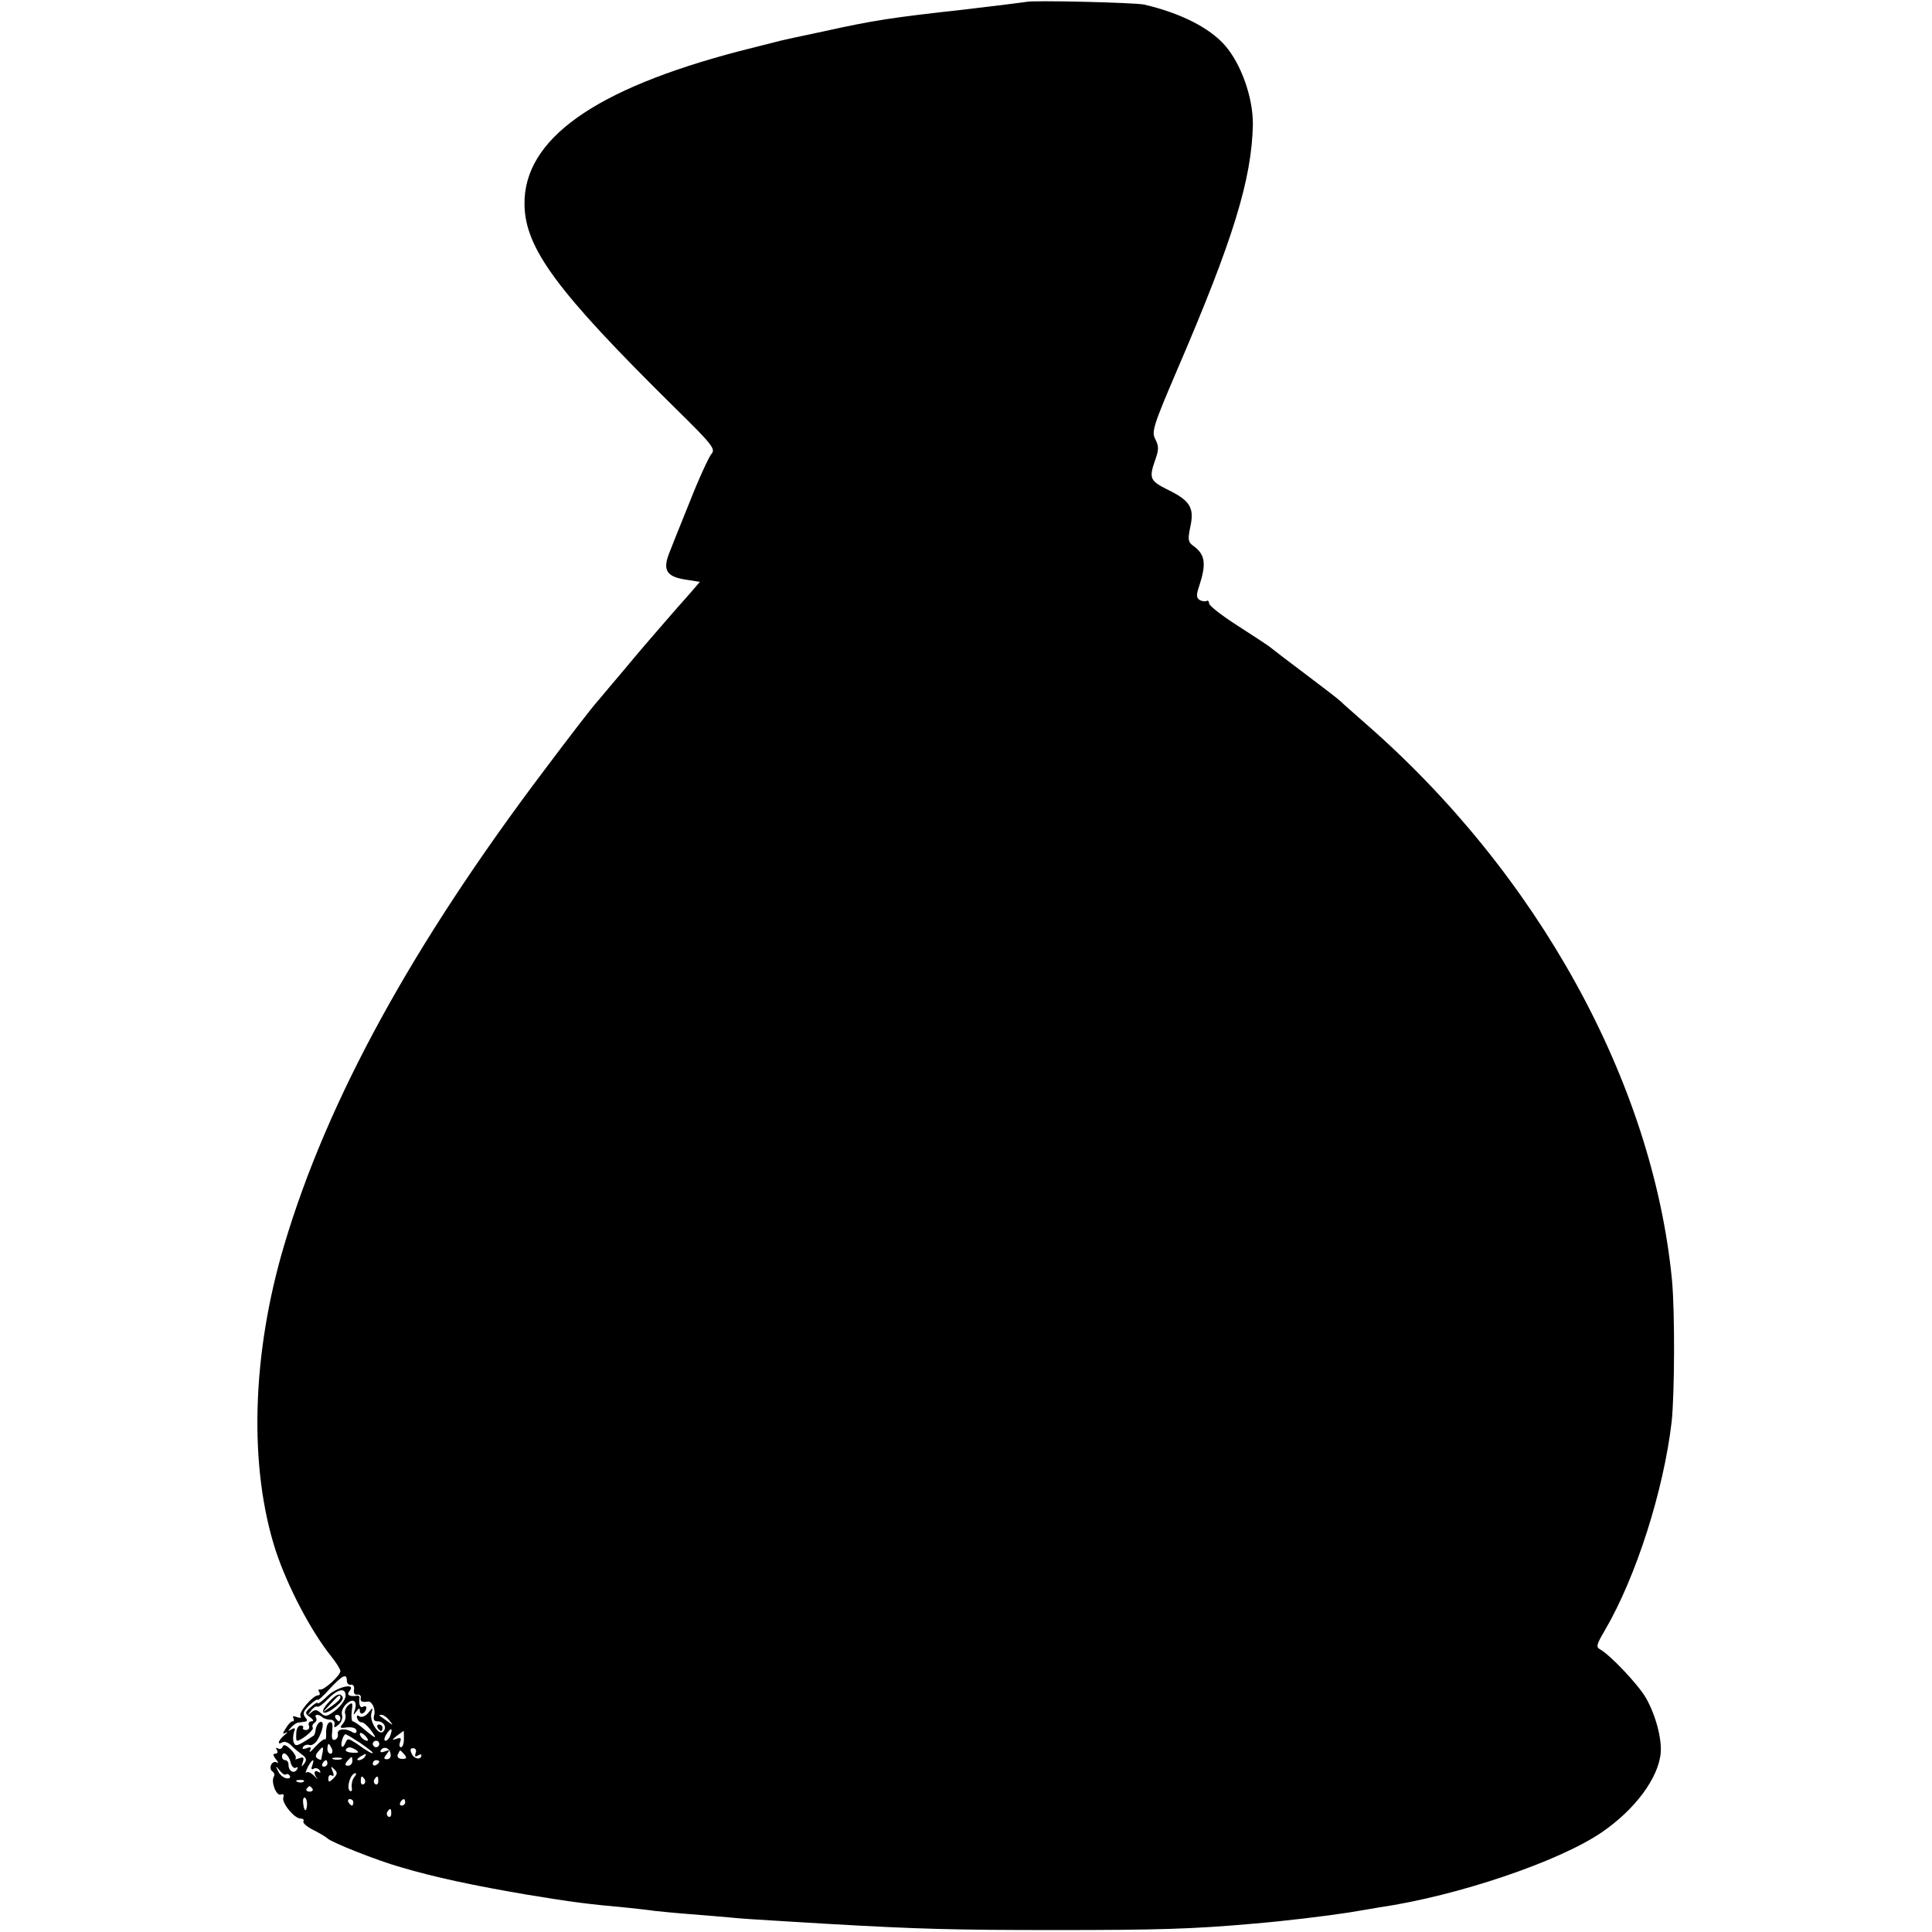
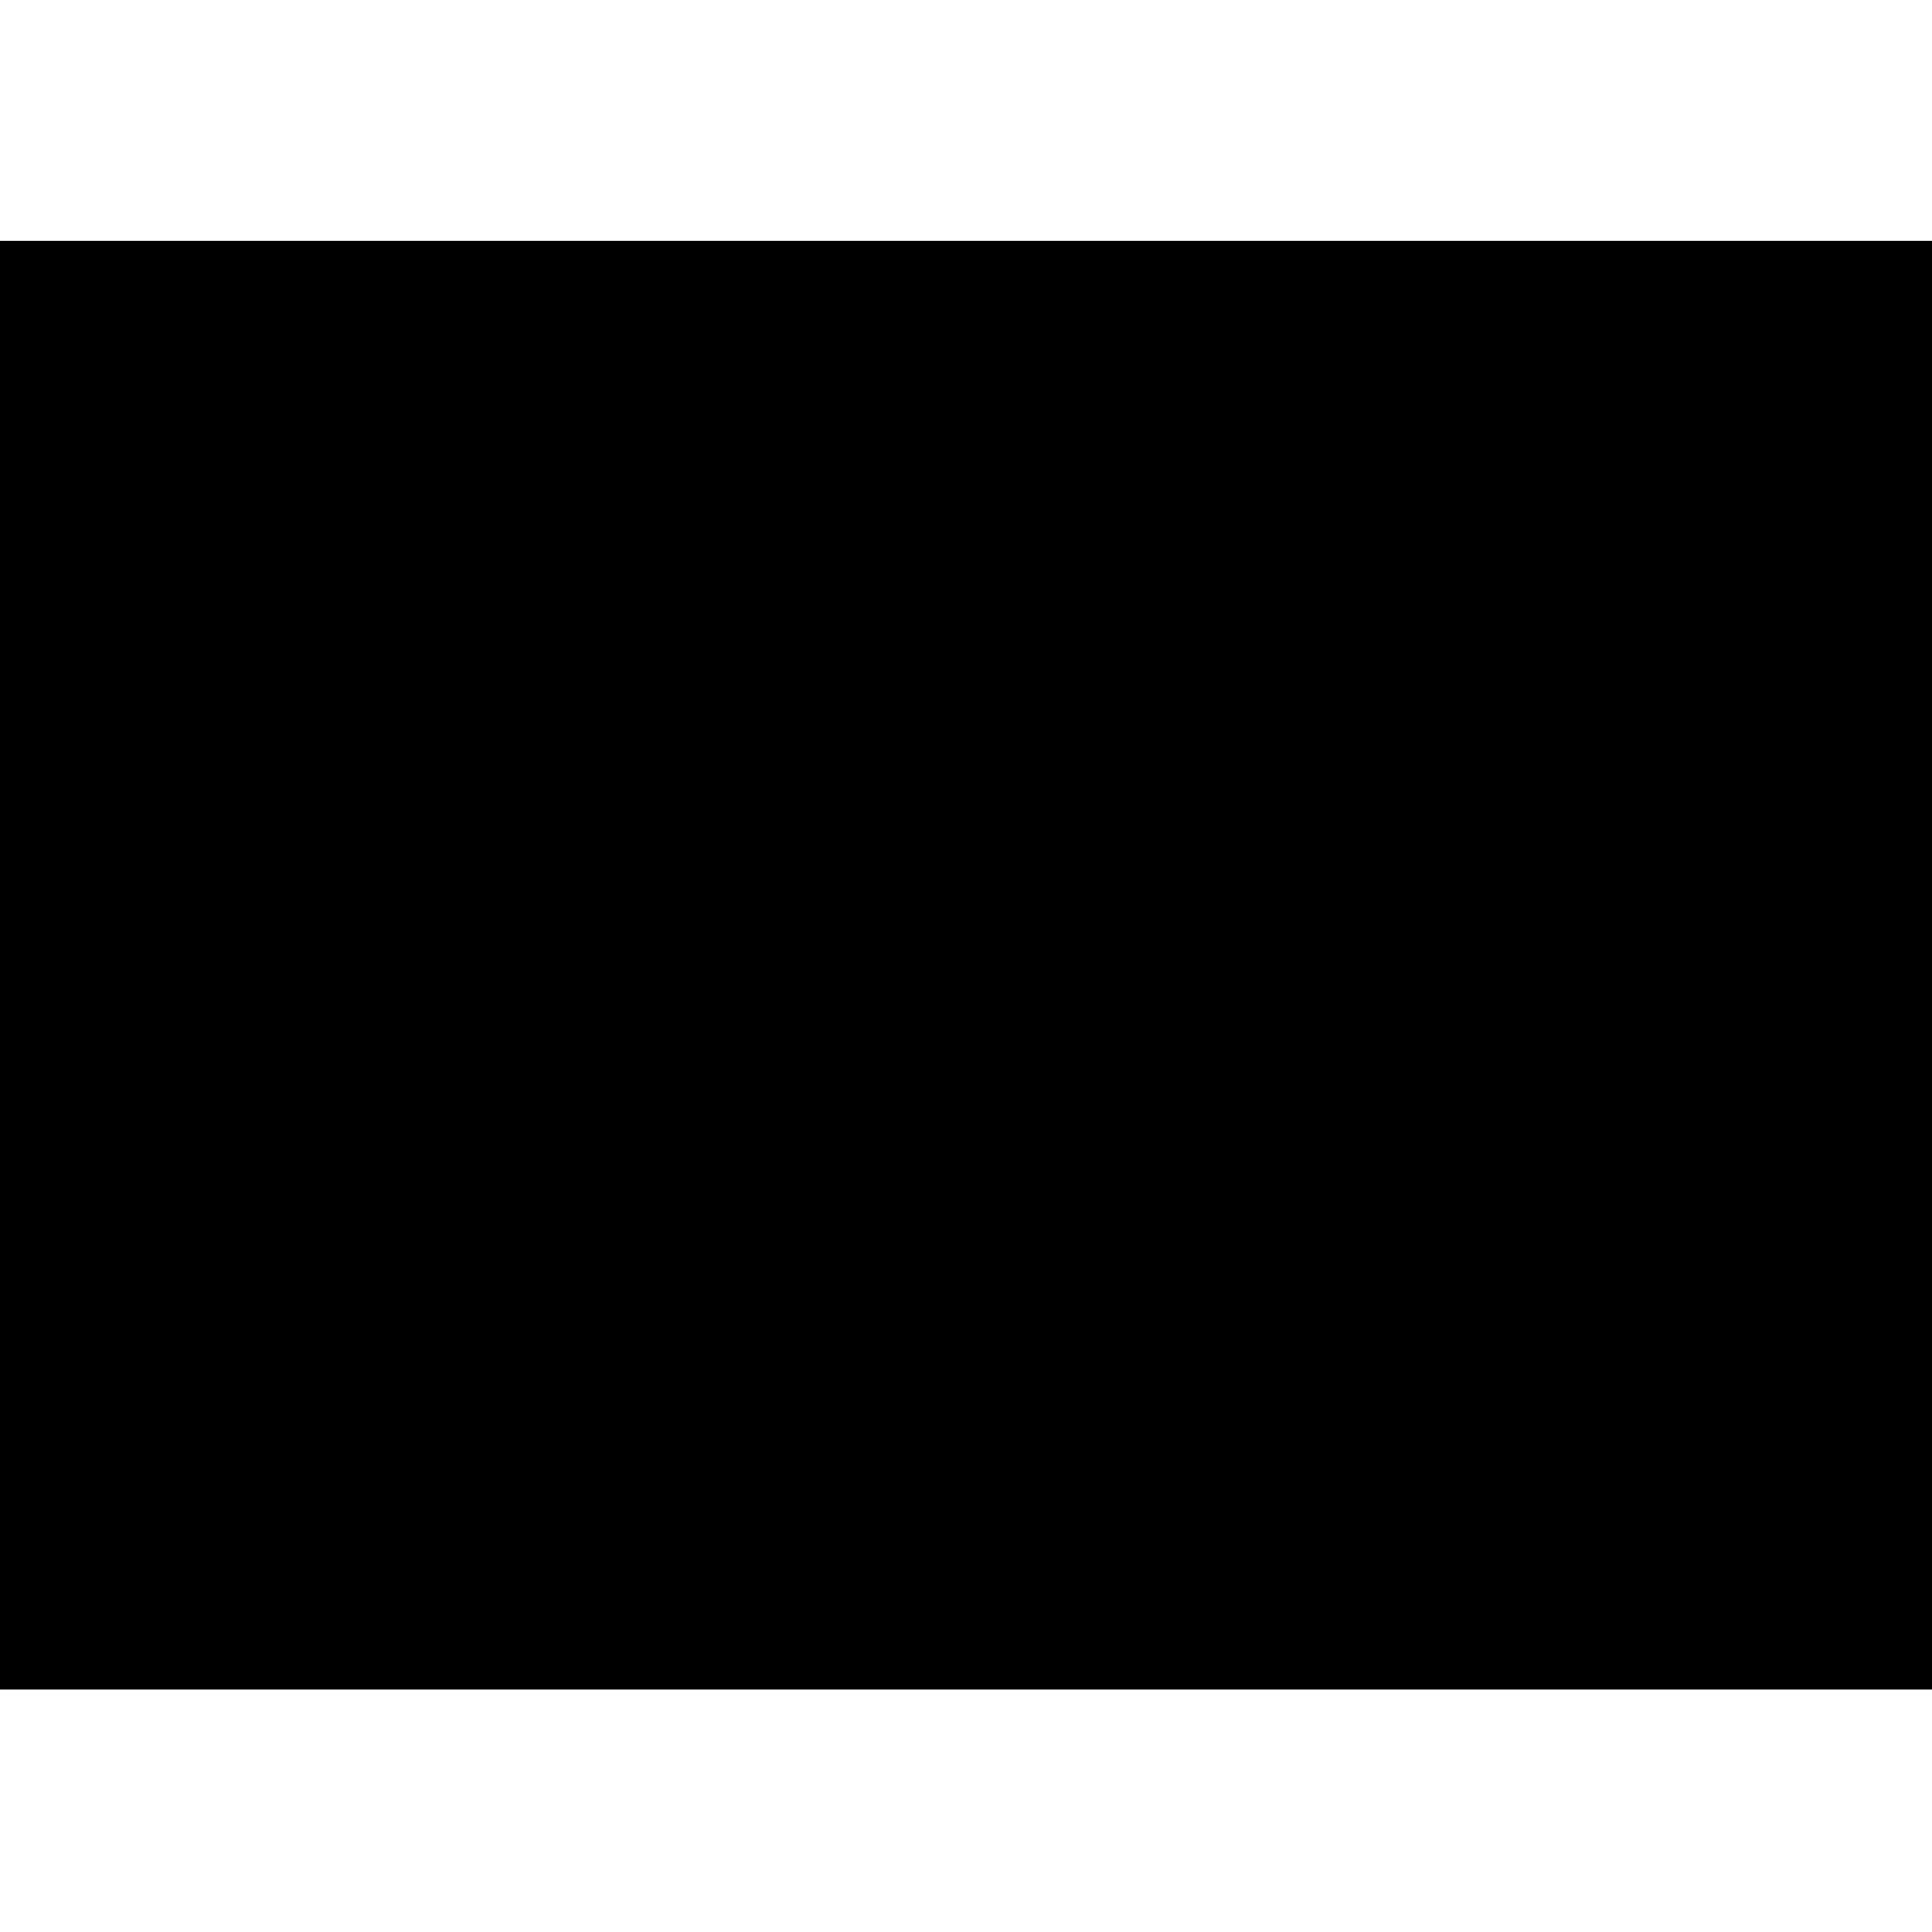
- <svg xmlns="http://www.w3.org/2000/svg" version="1.0" width="596pt" height="596pt" viewBox="0 0 596 596" preserveAspectRatio="xMidYMid meet">
-   <g transform="translate(0,596) scale(0.1,-0.1)" fill="#000000" stroke="none">
-     <path d="M3165 5954 c-5 -1 -93 -12 -195 -24 -218 -24 -277 -33 -430 -67 -63 -13 -122 -26 -130 -28 -8 -2 -67 -17 -130 -33 -447 -117 -665 -272 -662 -473 2 -135 99 -267 464 -627 115 -113 126 -127 113 -142 -8 -9 -39 -76 -68 -150 -30 -74 -58 -144 -62 -155 -22 -55 -9 -75 56 -84 l38 -6 -30 -35 c-17 -19 -56 -63 -86 -98 -30 -34 -82 -95 -115 -135 -33 -39 -72 -85 -86 -102 -15 -16 -88 -111 -163 -211 -407 -539 -669 -1017 -802 -1464 -101 -339 -110 -687 -26 -945 37 -111 109 -248 171 -325 15 -19 28 -39 28 -45 0 -14 -52 -61 -63 -57 -5 1 -6 -2 -2 -8 3 -5 2 -10 -4 -10 -16 0 -61 -53 -54 -64 4 -5 -1 -7 -11 -3 -10 4 -15 3 -11 -3 3 -6 2 -10 -2 -10 -5 0 -14 -9 -21 -21 -11 -17 -11 -20 0 -14 7 3 5 0 -5 -8 -18 -15 -24 -32 -6 -22 6 4 18 0 27 -9 9 -10 25 -22 34 -29 13 -9 15 -16 7 -27 -9 -12 -10 -12 -5 4 5 14 2 17 -11 12 -10 -4 -15 -4 -11 -1 3 4 -3 16 -15 28 -13 13 -22 17 -25 9 -2 -7 -9 -9 -14 -6 -7 4 -8 2 -4 -4 4 -7 2 -12 -5 -12 -8 0 -7 -5 2 -17 8 -9 9 -14 3 -10 -7 4 -14 0 -18 -8 -3 -8 -1 -17 5 -20 5 -4 7 -10 4 -15 -10 -16 7 -61 21 -56 8 3 11 0 8 -9 -6 -16 34 -65 53 -65 8 0 12 -4 9 -9 -3 -4 11 -17 32 -27 20 -10 39 -22 42 -25 9 -11 154 -69 226 -89 104 -31 226 -57 391 -85 139 -23 187 -29 308 -40 28 -3 66 -7 85 -10 19 -2 69 -7 110 -10 41 -3 95 -8 120 -10 25 -3 88 -7 140 -10 52 -3 127 -8 165 -10 277 -16 390 -19 700 -19 313 0 426 3 615 20 95 8 219 23 290 34 30 5 73 12 95 16 241 35 556 142 687 232 102 70 174 167 181 244 4 45 -16 119 -46 171 -24 41 -109 131 -141 149 -13 7 -11 15 15 59 96 164 181 430 206 644 9 88 10 336 1 435 -59 611 -414 1256 -949 1721 -34 30 -67 59 -74 66 -6 6 -54 43 -106 82 -52 39 -103 78 -114 87 -11 8 -57 38 -102 67 -45 29 -82 58 -83 65 0 7 -4 11 -8 8 -4 -2 -14 -1 -21 3 -11 7 -11 16 -1 45 22 68 18 96 -20 123 -15 11 -16 19 -8 58 13 59 -1 81 -71 115 -54 27 -57 35 -37 92 11 31 11 42 0 63 -12 23 -7 40 67 213 174 404 230 588 234 757 1 83 -36 188 -87 246 -48 54 -137 99 -249 125 -27 6 -348 14 -364 8z m-2095 -5179 c0 -8 6 -14 13 -12 7 1 11 -6 9 -16 -2 -10 3 -16 10 -15 7 2 12 -3 11 -9 -3 -12 4 -15 23 -12 12 1 24 -26 18 -43 -3 -12 0 -18 10 -18 20 0 31 -19 18 -32 -14 -14 -44 34 -36 58 5 18 5 18 -10 0 -8 -10 -20 -15 -27 -11 -7 5 -10 3 -7 -6 3 -8 9 -13 14 -12 5 0 17 -10 27 -23 23 -31 18 -30 -19 1 -16 14 -32 25 -36 25 -3 0 -5 14 -3 31 4 27 2 29 -11 18 -8 -7 -12 -19 -9 -27 3 -8 0 -21 -7 -29 -10 -12 -9 -14 3 -13 25 4 39 0 39 -11 0 -5 -6 -7 -12 -3 -22 14 -48 11 -46 -4 2 -8 -2 -17 -9 -19 -8 -3 -11 5 -8 27 2 21 0 30 -8 27 -7 -2 -11 -16 -11 -31 1 -14 -1 -25 -3 -22 -3 3 -16 -7 -30 -22 -13 -15 -21 -21 -17 -13 5 11 3 13 -10 8 -11 -4 -15 -3 -11 4 4 6 13 8 19 6 7 -3 18 4 25 15 17 28 23 60 9 56 -6 -2 -12 -12 -14 -22 -1 -10 -4 -19 -6 -20 -52 -34 -56 -35 -62 -21 -3 8 -2 22 1 32 5 12 3 14 -8 8 -12 -7 -12 -6 -1 6 7 8 17 15 23 15 5 1 14 2 20 3 8 1 8 5 0 14 -8 11 -5 19 14 37 14 13 25 20 25 16 0 -3 17 11 37 34 40 43 53 49 53 25z m131 -122 c13 -17 13 -17 -6 -3 -11 8 -22 16 -24 17 -2 2 0 3 6 3 6 0 17 -8 24 -17z m3 -47 c-3 -9 -10 -16 -15 -16 -5 0 -4 9 3 20 14 22 21 20 12 -4z m-69 -15 c-6 -5 -25 10 -25 20 0 5 6 4 14 -3 8 -7 12 -15 11 -17z m111 4 c0 -14 -4 -25 -9 -25 -5 0 -6 7 -3 16 5 12 2 15 -11 10 -15 -5 -15 -4 1 9 11 8 20 15 21 15 1 0 1 -11 1 -25z m-136 -11 c22 -15 40 -29 40 -31 0 -5 -15 3 -51 29 -25 16 -27 16 -33 2 -4 -9 -9 -15 -11 -12 -6 5 4 38 11 38 3 0 22 -12 44 -26z m60 -4 c0 -5 -4 -10 -10 -10 -5 0 -10 5 -10 10 0 6 5 10 10 10 6 0 10 -4 10 -10z m-146 -15 c3 -8 1 -15 -4 -15 -6 0 -10 7 -10 15 0 8 2 15 4 15 2 0 6 -7 10 -15z m-29 -12 c-2 -10 -4 -19 -4 -21 -1 -2 -6 0 -11 3 -8 5 -7 11 1 21 15 18 18 18 14 -3z m104 8 c10 -7 7 -9 -12 -8 -14 1 -23 5 -20 10 6 9 15 9 32 -2z m106 -12 c2 -9 -3 -16 -11 -16 -11 0 -11 3 -1 16 10 12 9 14 -6 8 -11 -4 -16 -3 -12 4 9 14 28 6 30 -12z m77 3 c-3 -10 -1 -13 6 -8 7 4 12 5 12 2 0 -15 -20 -14 -29 2 -7 14 -6 19 4 19 7 0 11 -7 7 -15z m-34 -5 c8 -10 6 -13 -7 -13 -11 0 -17 6 -14 13 3 7 6 13 8 13 1 0 7 -6 13 -13z m-352 -22 c3 -14 11 -22 17 -18 6 3 7 1 3 -6 -9 -14 -26 -5 -26 15 0 8 -4 14 -10 14 -5 0 -10 5 -10 10 0 21 20 9 26 -15z m229 15 c-3 -5 -12 -10 -18 -10 -7 0 -6 4 3 10 19 12 23 12 15 0z m-72 -7 c-7 -2 -19 -2 -25 0 -7 3 -2 5 12 5 14 0 19 -2 13 -5z m34 -6 c0 -8 -6 -14 -14 -14 -9 0 -10 4 -2 14 6 7 12 13 14 13 1 0 2 -6 2 -13z m-124 -14 c-4 -10 -2 -14 5 -9 6 3 14 1 18 -5 4 -8 3 -9 -4 -5 -13 8 -16 -5 -4 -20 4 -5 0 -2 -9 8 -9 9 -20 14 -24 10 -4 -4 -2 3 4 16 14 26 23 30 14 5z m47 7 c0 -5 -5 -10 -11 -10 -5 0 -7 5 -4 10 3 6 8 10 11 10 2 0 4 -4 4 -10z m160 6 c0 -3 -4 -8 -10 -11 -5 -3 -10 -1 -10 4 0 6 5 11 10 11 6 0 10 -2 10 -4z m-288 -40 c4 3 9 1 12 -4 3 -6 -1 -9 -10 -8 -9 1 -21 11 -26 22 -9 18 -8 18 5 2 8 -10 16 -15 19 -12z m147 -12 c-14 -13 -16 -13 -16 0 0 8 5 12 10 9 7 -4 8 1 3 13 -6 15 -5 17 5 6 11 -10 10 -15 -2 -28z m64 4 c-6 -7 -9 -21 -8 -31 2 -9 0 -15 -5 -12 -13 8 1 55 17 55 3 0 1 -6 -4 -12z m32 -7 c3 -5 2 -12 -3 -15 -5 -3 -9 1 -9 9 0 17 3 19 12 6z m42 -6 c0 -8 -4 -12 -9 -9 -5 3 -6 10 -3 15 9 13 12 11 12 -6z m-230 -1 c-3 -3 -12 -4 -19 -1 -8 3 -5 6 6 6 11 1 17 -2 13 -5z m27 -22 c3 -5 -1 -9 -9 -9 -8 0 -12 4 -9 9 3 4 7 8 9 8 2 0 6 -4 9 -8z m-17 -52 c-2 -23 -10 -17 -12 10 -1 10 2 17 6 14 4 -2 7 -13 6 -24z m143 10 c0 -5 -2 -10 -4 -10 -3 0 -8 5 -11 10 -3 6 -1 10 4 10 6 0 11 -4 11 -10z m160 0 c0 -5 -5 -10 -11 -10 -5 0 -7 5 -4 10 3 6 8 10 11 10 2 0 4 -4 4 -10z m-43 -35 c0 -8 -4 -12 -9 -9 -5 3 -6 10 -3 15 9 13 12 11 12 -6z" />
-     <path d="M1009 727 c-16 -16 -29 -25 -29 -21 0 4 -9 -1 -21 -12 -19 -17 -19 -19 -3 -31 11 -8 13 -13 5 -13 -7 0 -11 -6 -8 -13 3 -8 -1 -14 -9 -14 -7 0 -11 3 -9 7 2 4 -1 7 -8 7 -7 0 -13 -11 -13 -24 -1 -13 0 -23 2 -23 13 0 53 33 49 40 -3 5 -1 11 5 15 6 4 8 11 5 16 -7 11 8 12 19 2 4 -4 15 -8 24 -8 9 0 16 -6 14 -14 -3 -12 0 -12 13 -1 8 7 13 20 10 30 -3 9 3 24 14 34 21 19 35 8 25 -21 -5 -15 -4 -15 5 -3 8 11 11 12 11 2 0 -7 5 -10 10 -7 6 3 10 11 10 16 0 6 -4 7 -10 4 -9 -6 -14 8 -11 28 0 4 -2 6 -6 6 -25 -4 -35 2 -25 14 23 28 -40 13 -69 -16z m57 0 c-1 -10 -14 -30 -31 -43 -26 -20 -31 -21 -45 -9 -13 12 -19 12 -30 2 -12 -10 -12 -9 -1 5 7 10 16 16 20 13 4 -2 19 9 33 24 31 32 56 36 54 8z m-16 -67 c0 -5 -2 -10 -4 -10 -3 0 -8 5 -11 10 -3 6 -1 10 4 10 6 0 11 -4 11 -10z" />
-     <path d="M1016 711 c-35 -36 -20 -48 20 -16 20 17 26 27 18 34 -7 8 -18 3 -38 -18z m34 12 c0 -5 -13 -17 -28 -27 l-27 -19 24 26 c26 28 31 32 31 20z" />
-     <path d="M1165 630 c3 -5 8 -10 11 -10 2 0 4 5 4 10 0 6 -5 10 -11 10 -5 0 -7 -4 -4 -10z" />
+ <svg xmlns="http://www.w3.org/2000/svg" version="1.0" width="1299pt" height="1299pt" viewBox="0 0 1299 1299" preserveAspectRatio="xMidYMid meet">
+   <g transform="translate(0,1299) scale(0.1,-0.1)" fill="#000000" stroke="none">
+     <path d="M0 6500 l0 -4870 6495 0 6495 0 0 4870 0 4870 -6495 0 -6495 0 0 -4870z" />
  </g>
</svg>
